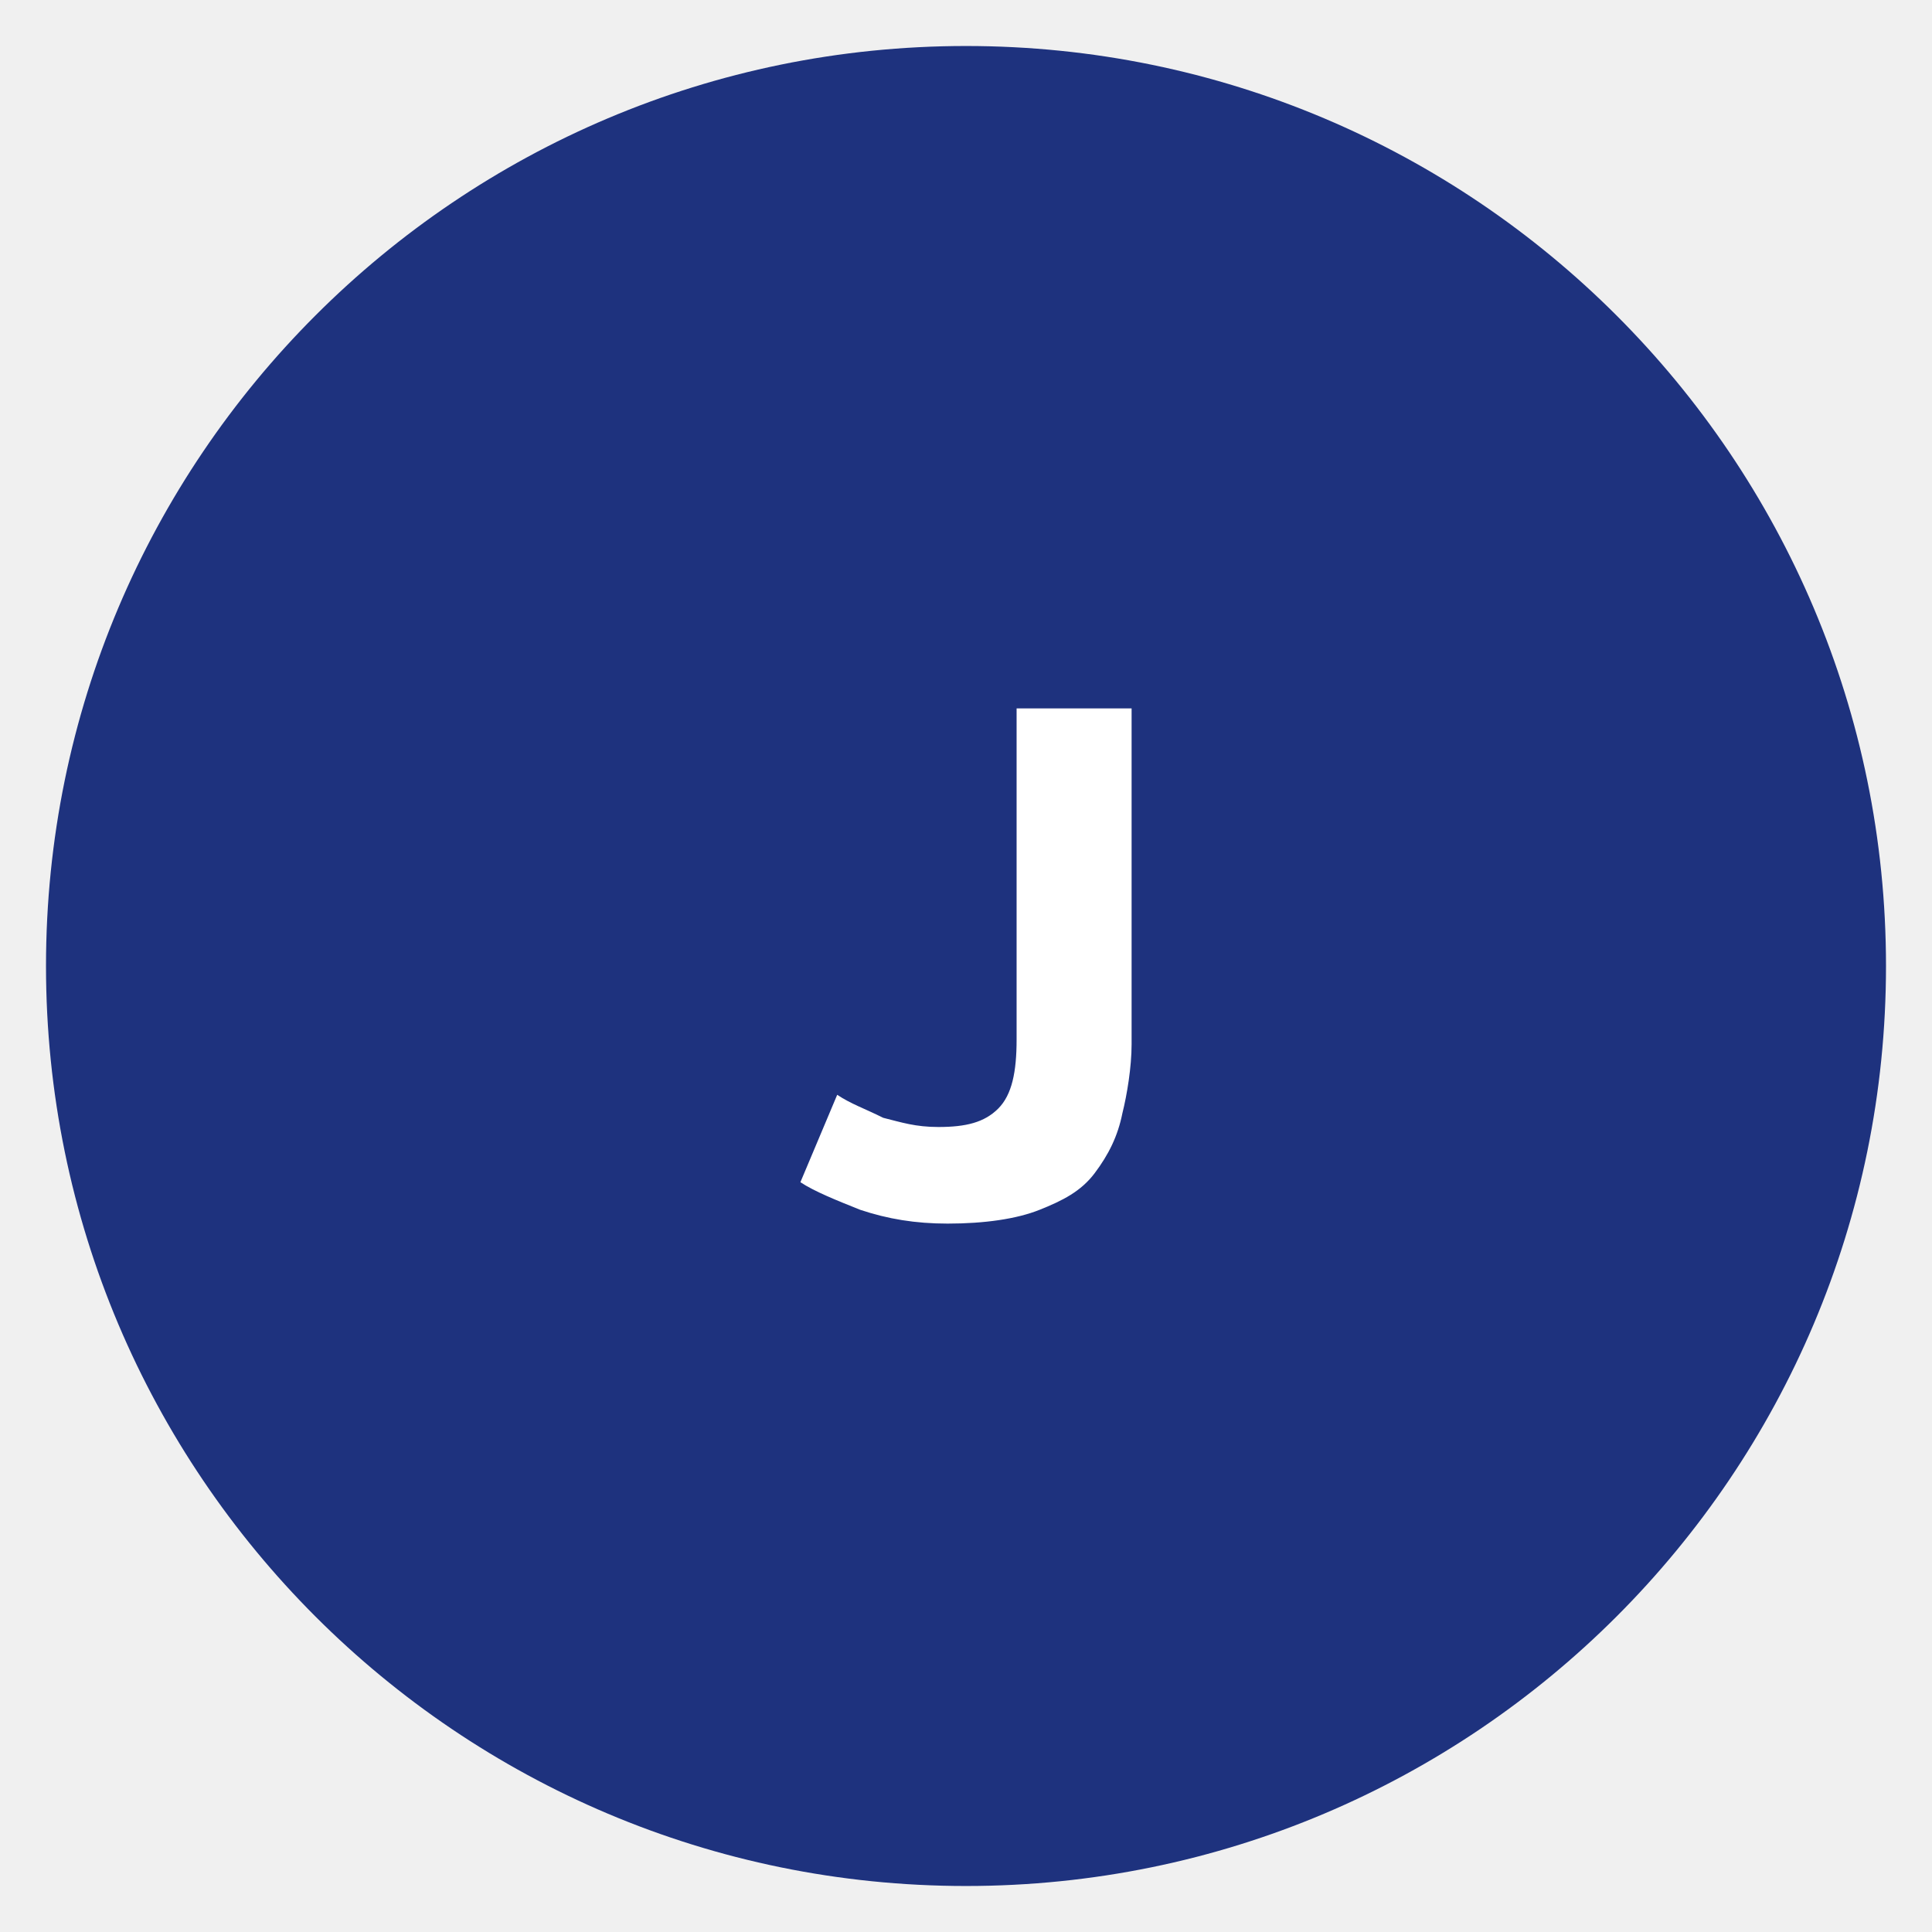
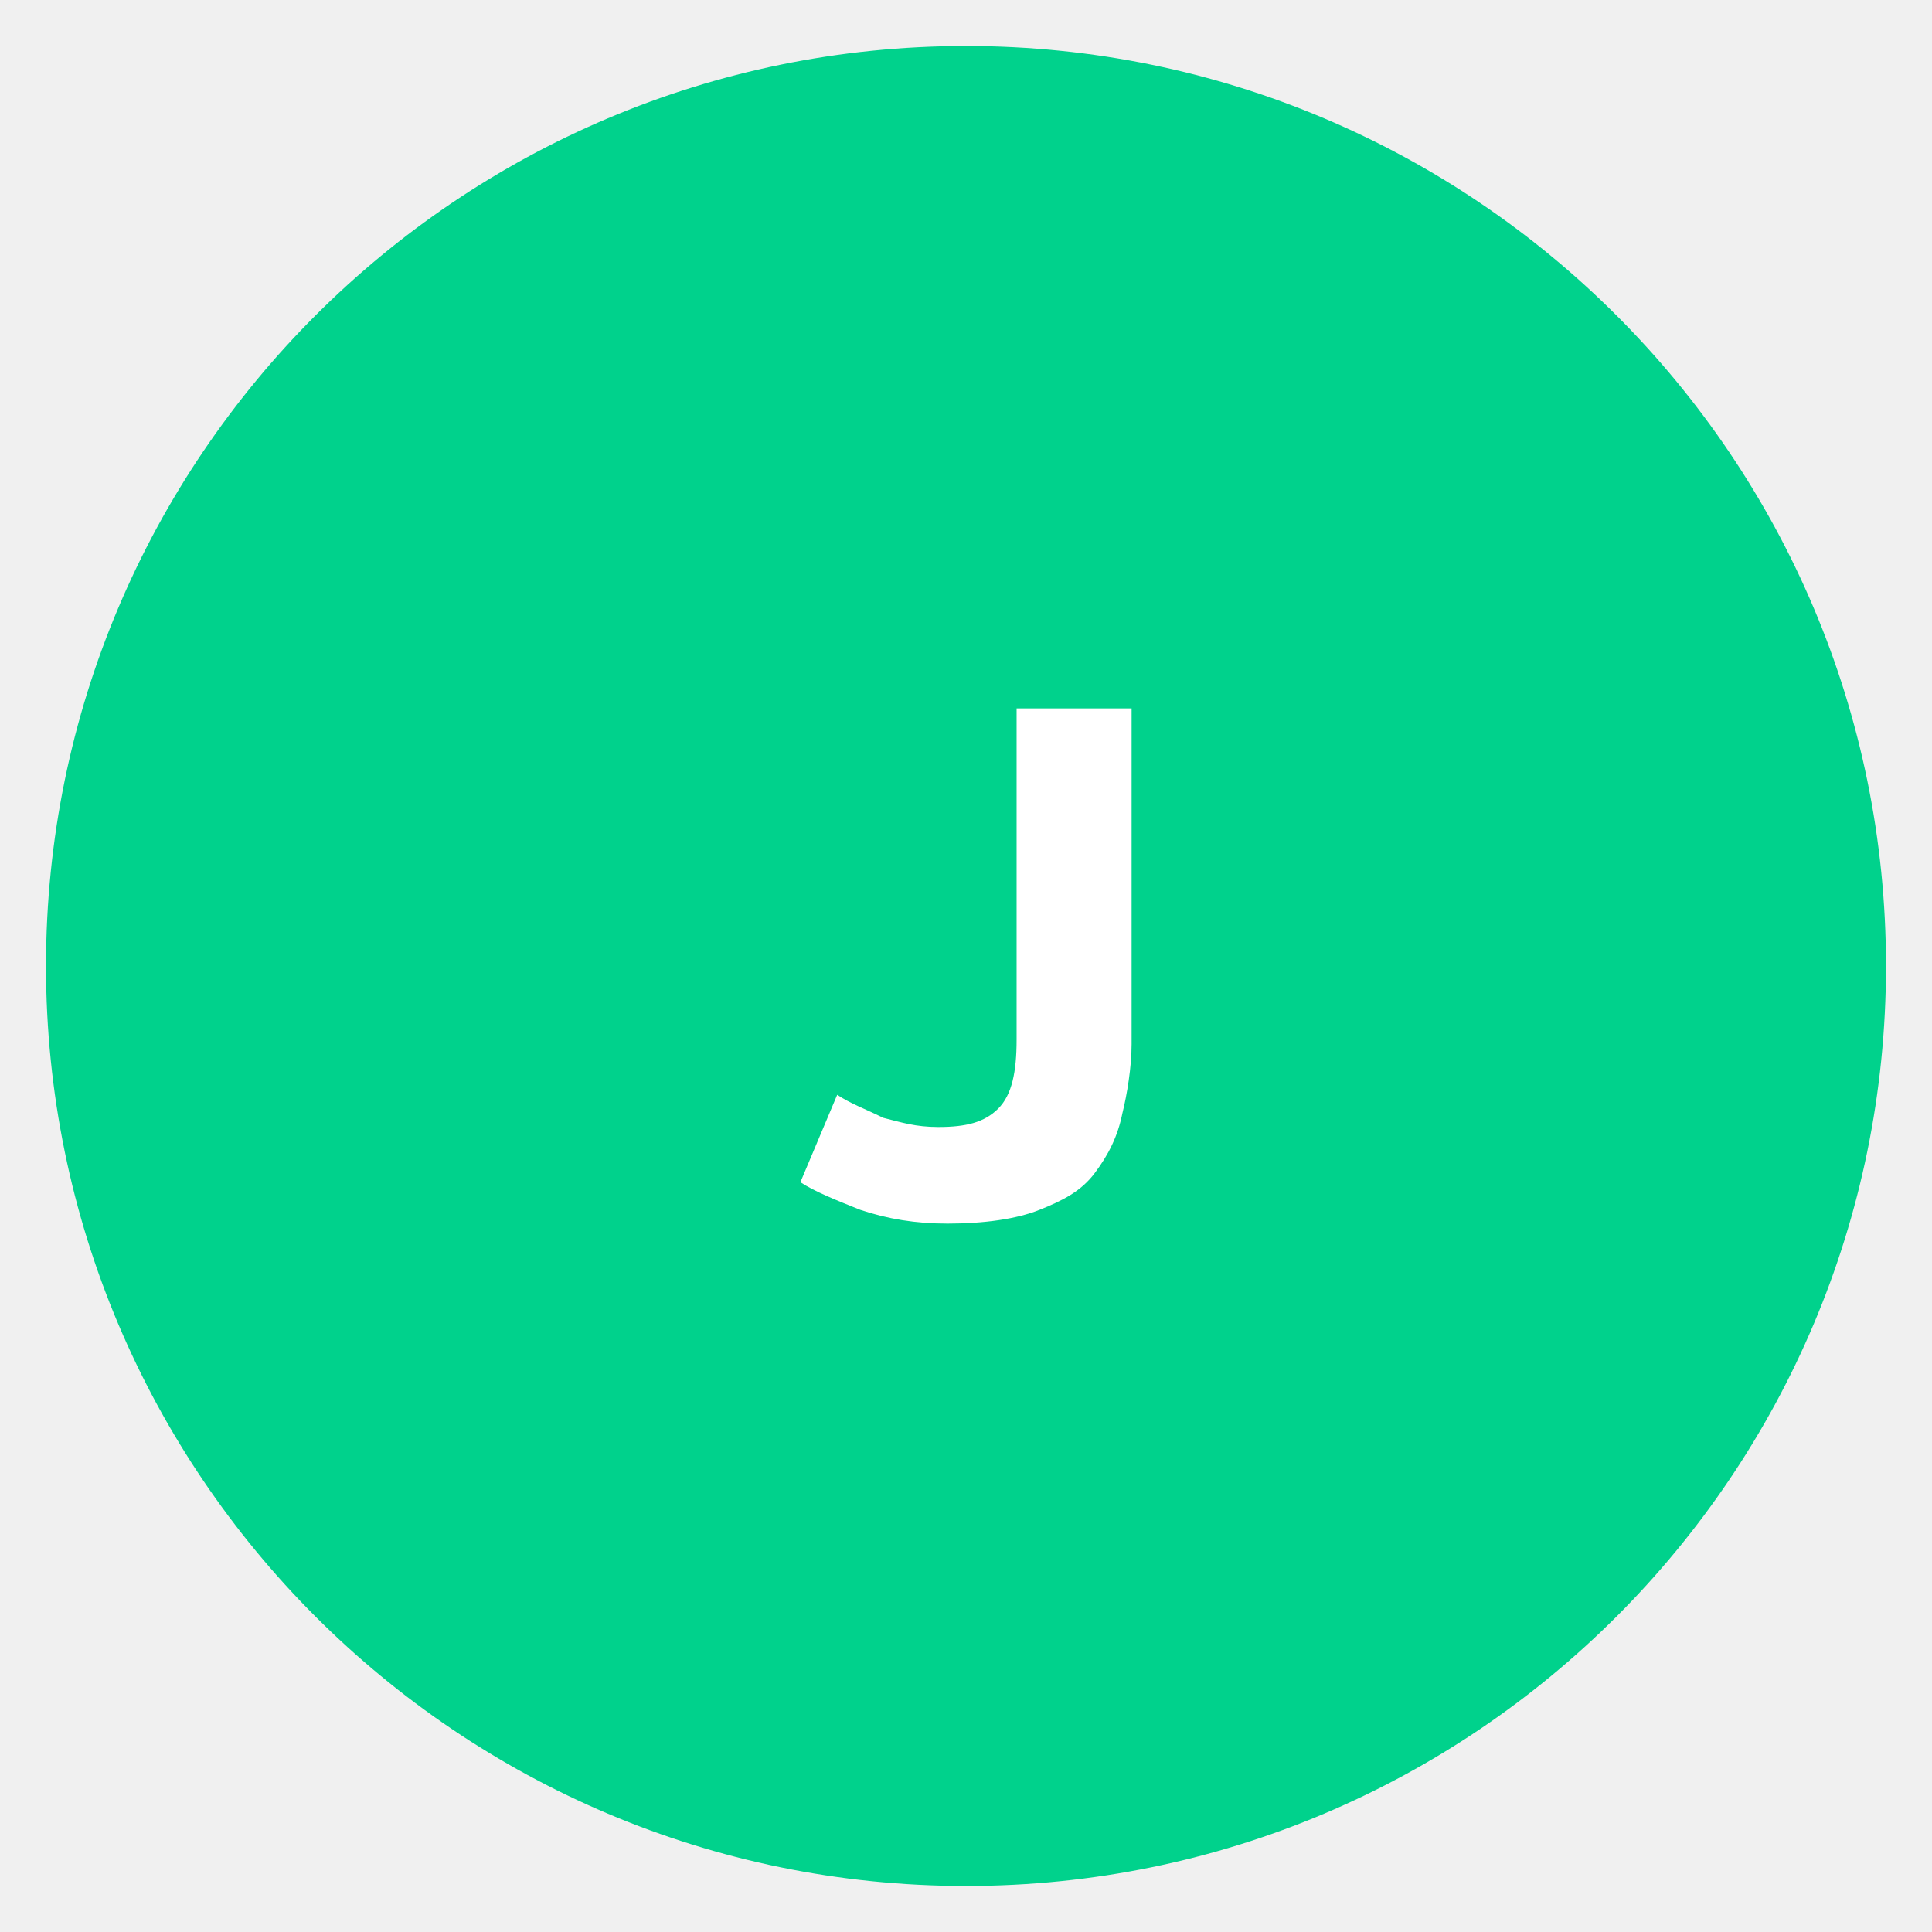
<svg xmlns="http://www.w3.org/2000/svg" version="1.1" id="Calque_1" x="0px" y="0px" width="42px" height="42px" viewBox="0 0 42 42" style="enable-background:new 0 0 42 42;" xml:space="preserve">
  <style type="text/css">
- 	.st0{fill:#1E327E;}
+ 	.st0{fill:#00D28C;}
	.st1{fill:#FFFFFF;}
</style>
  <circle class="st0" cx="21" cy="21" r="20" />
  <g>
    <path class="st1" d="M24.6,22.7c0,0.5-0.1,1.1-0.2,1.5c-0.1,0.5-0.3,0.9-0.6,1.3c-0.3,0.4-0.7,0.6-1.2,0.8s-1.2,0.3-2,0.3   c-0.7,0-1.3-0.1-1.9-0.3c-0.5-0.2-1-0.4-1.3-0.6l0.8-1.9c0.3,0.2,0.6,0.3,1,0.5c0.4,0.1,0.7,0.2,1.2,0.2c0.6,0,1-0.1,1.3-0.4   c0.3-0.3,0.4-0.8,0.4-1.5v-7.2h2.5V22.7z" />
  </g>
</svg>
